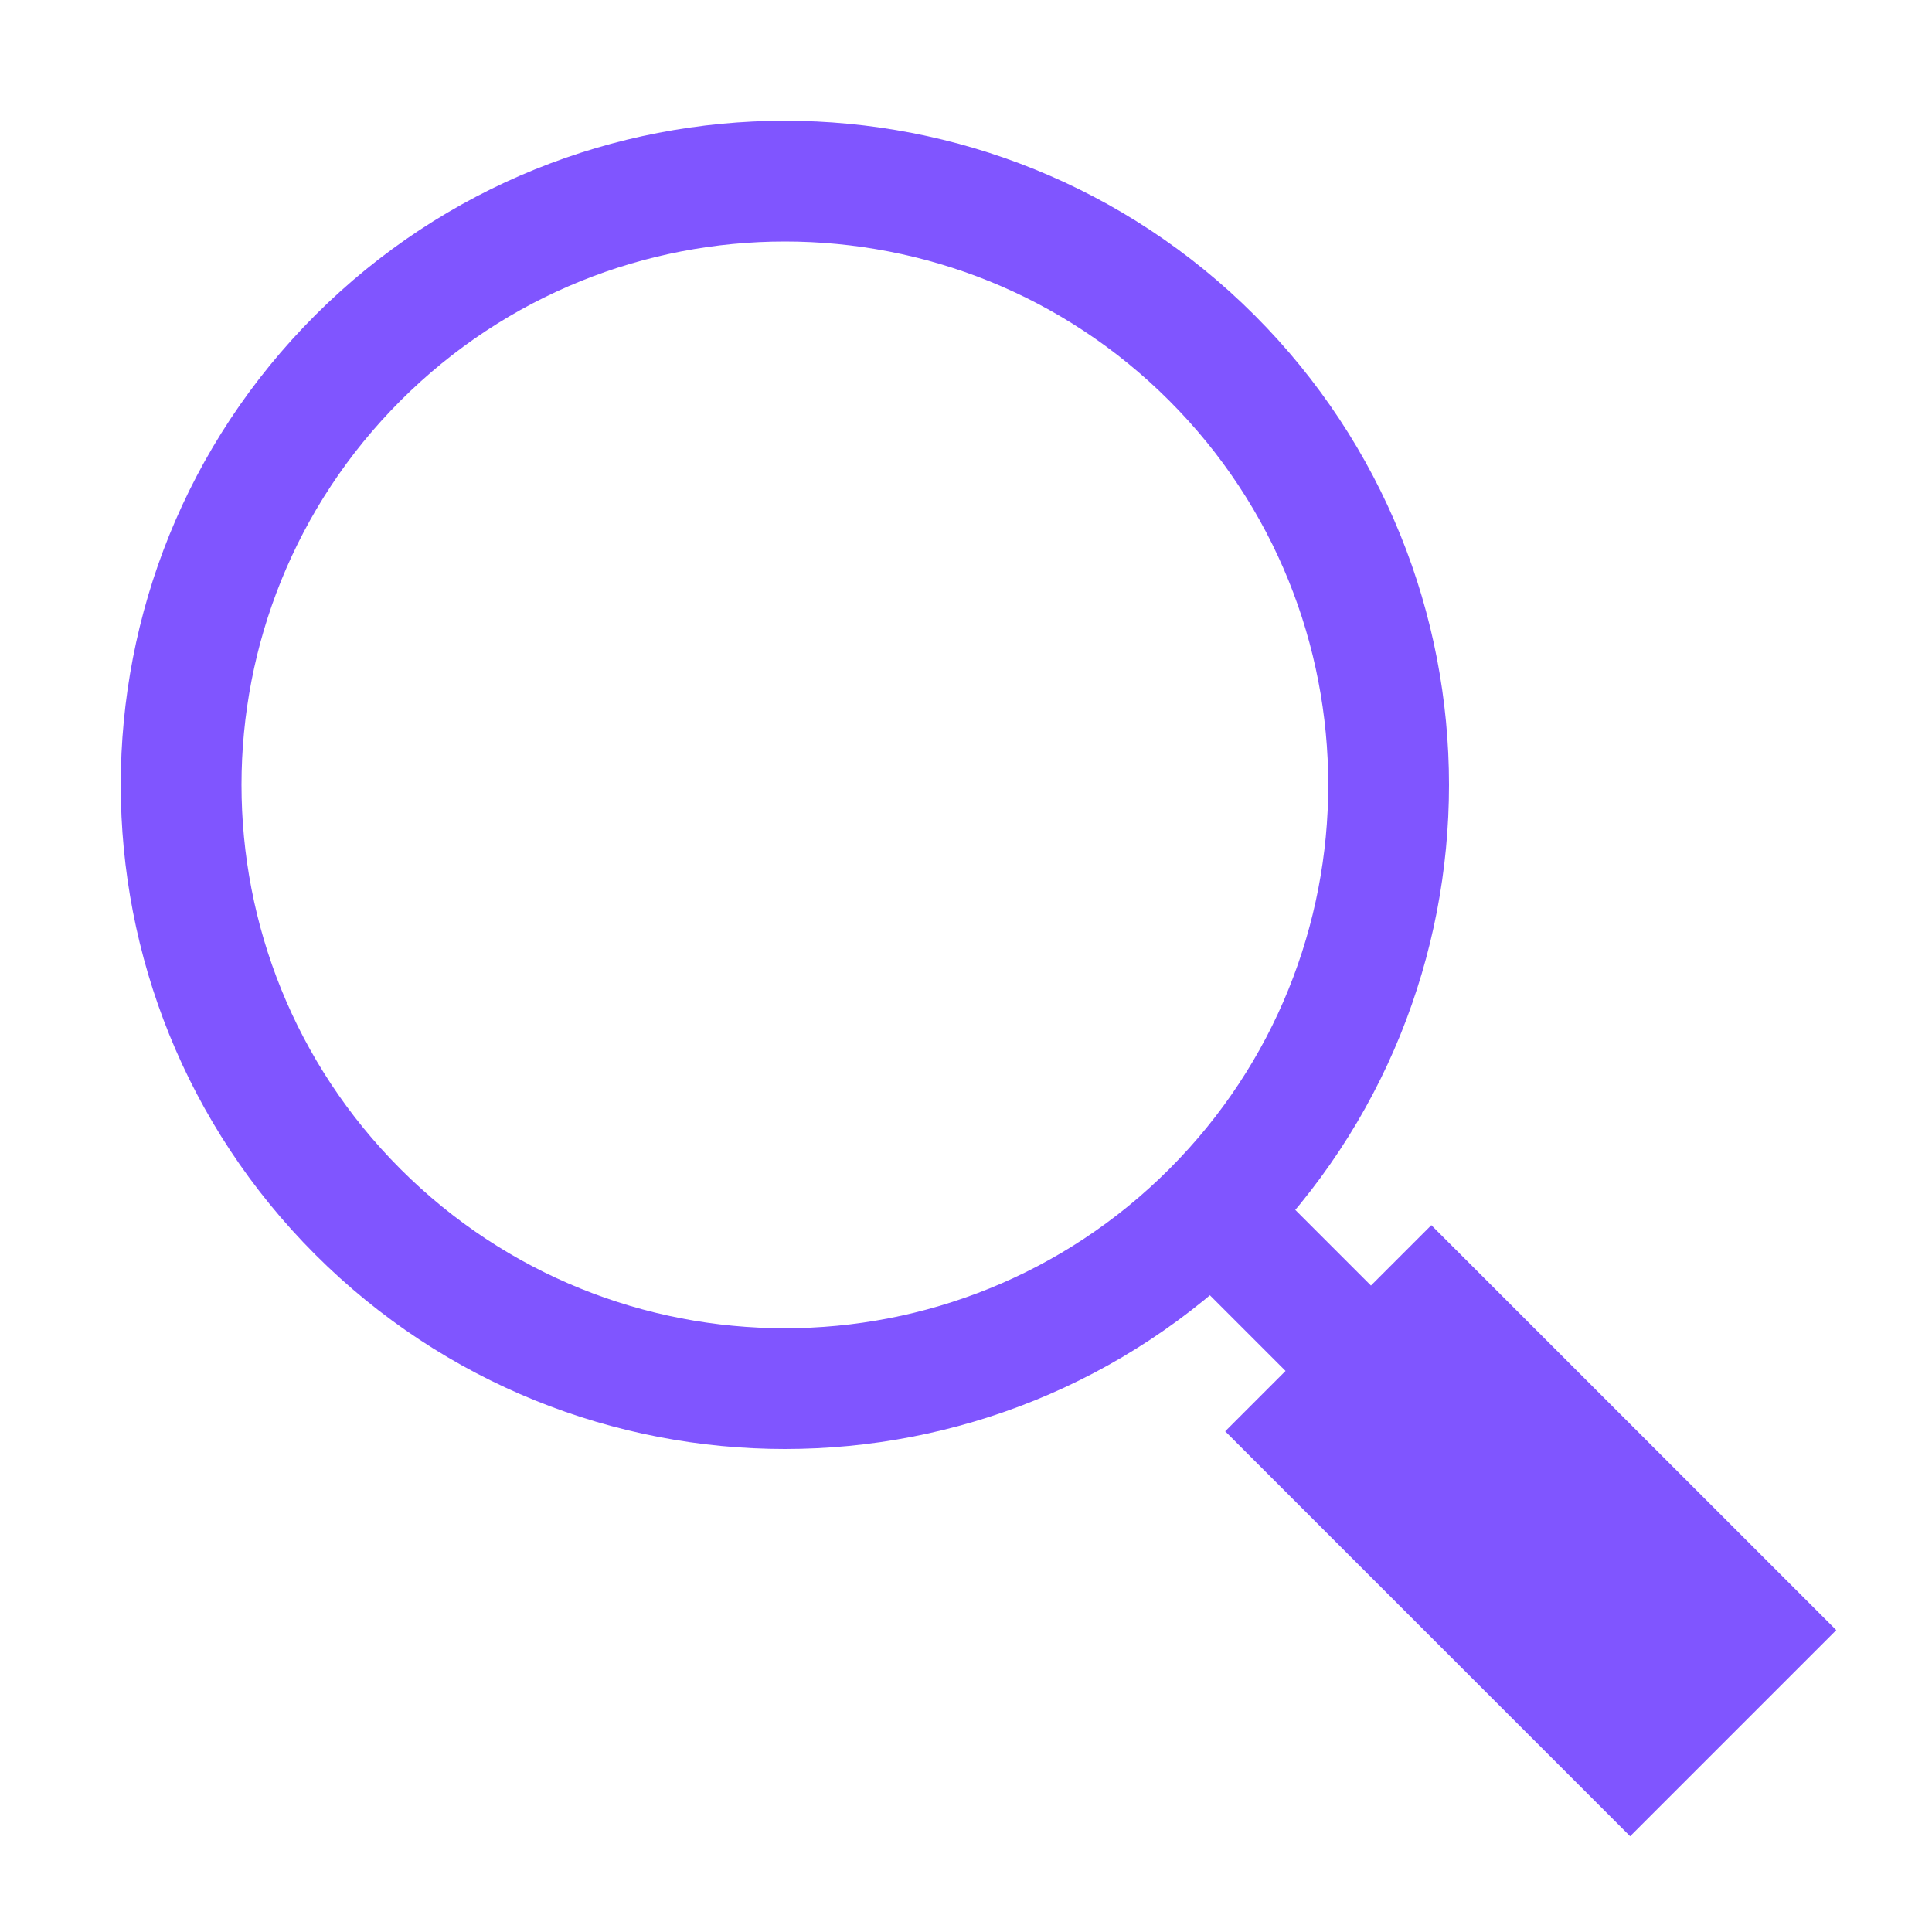
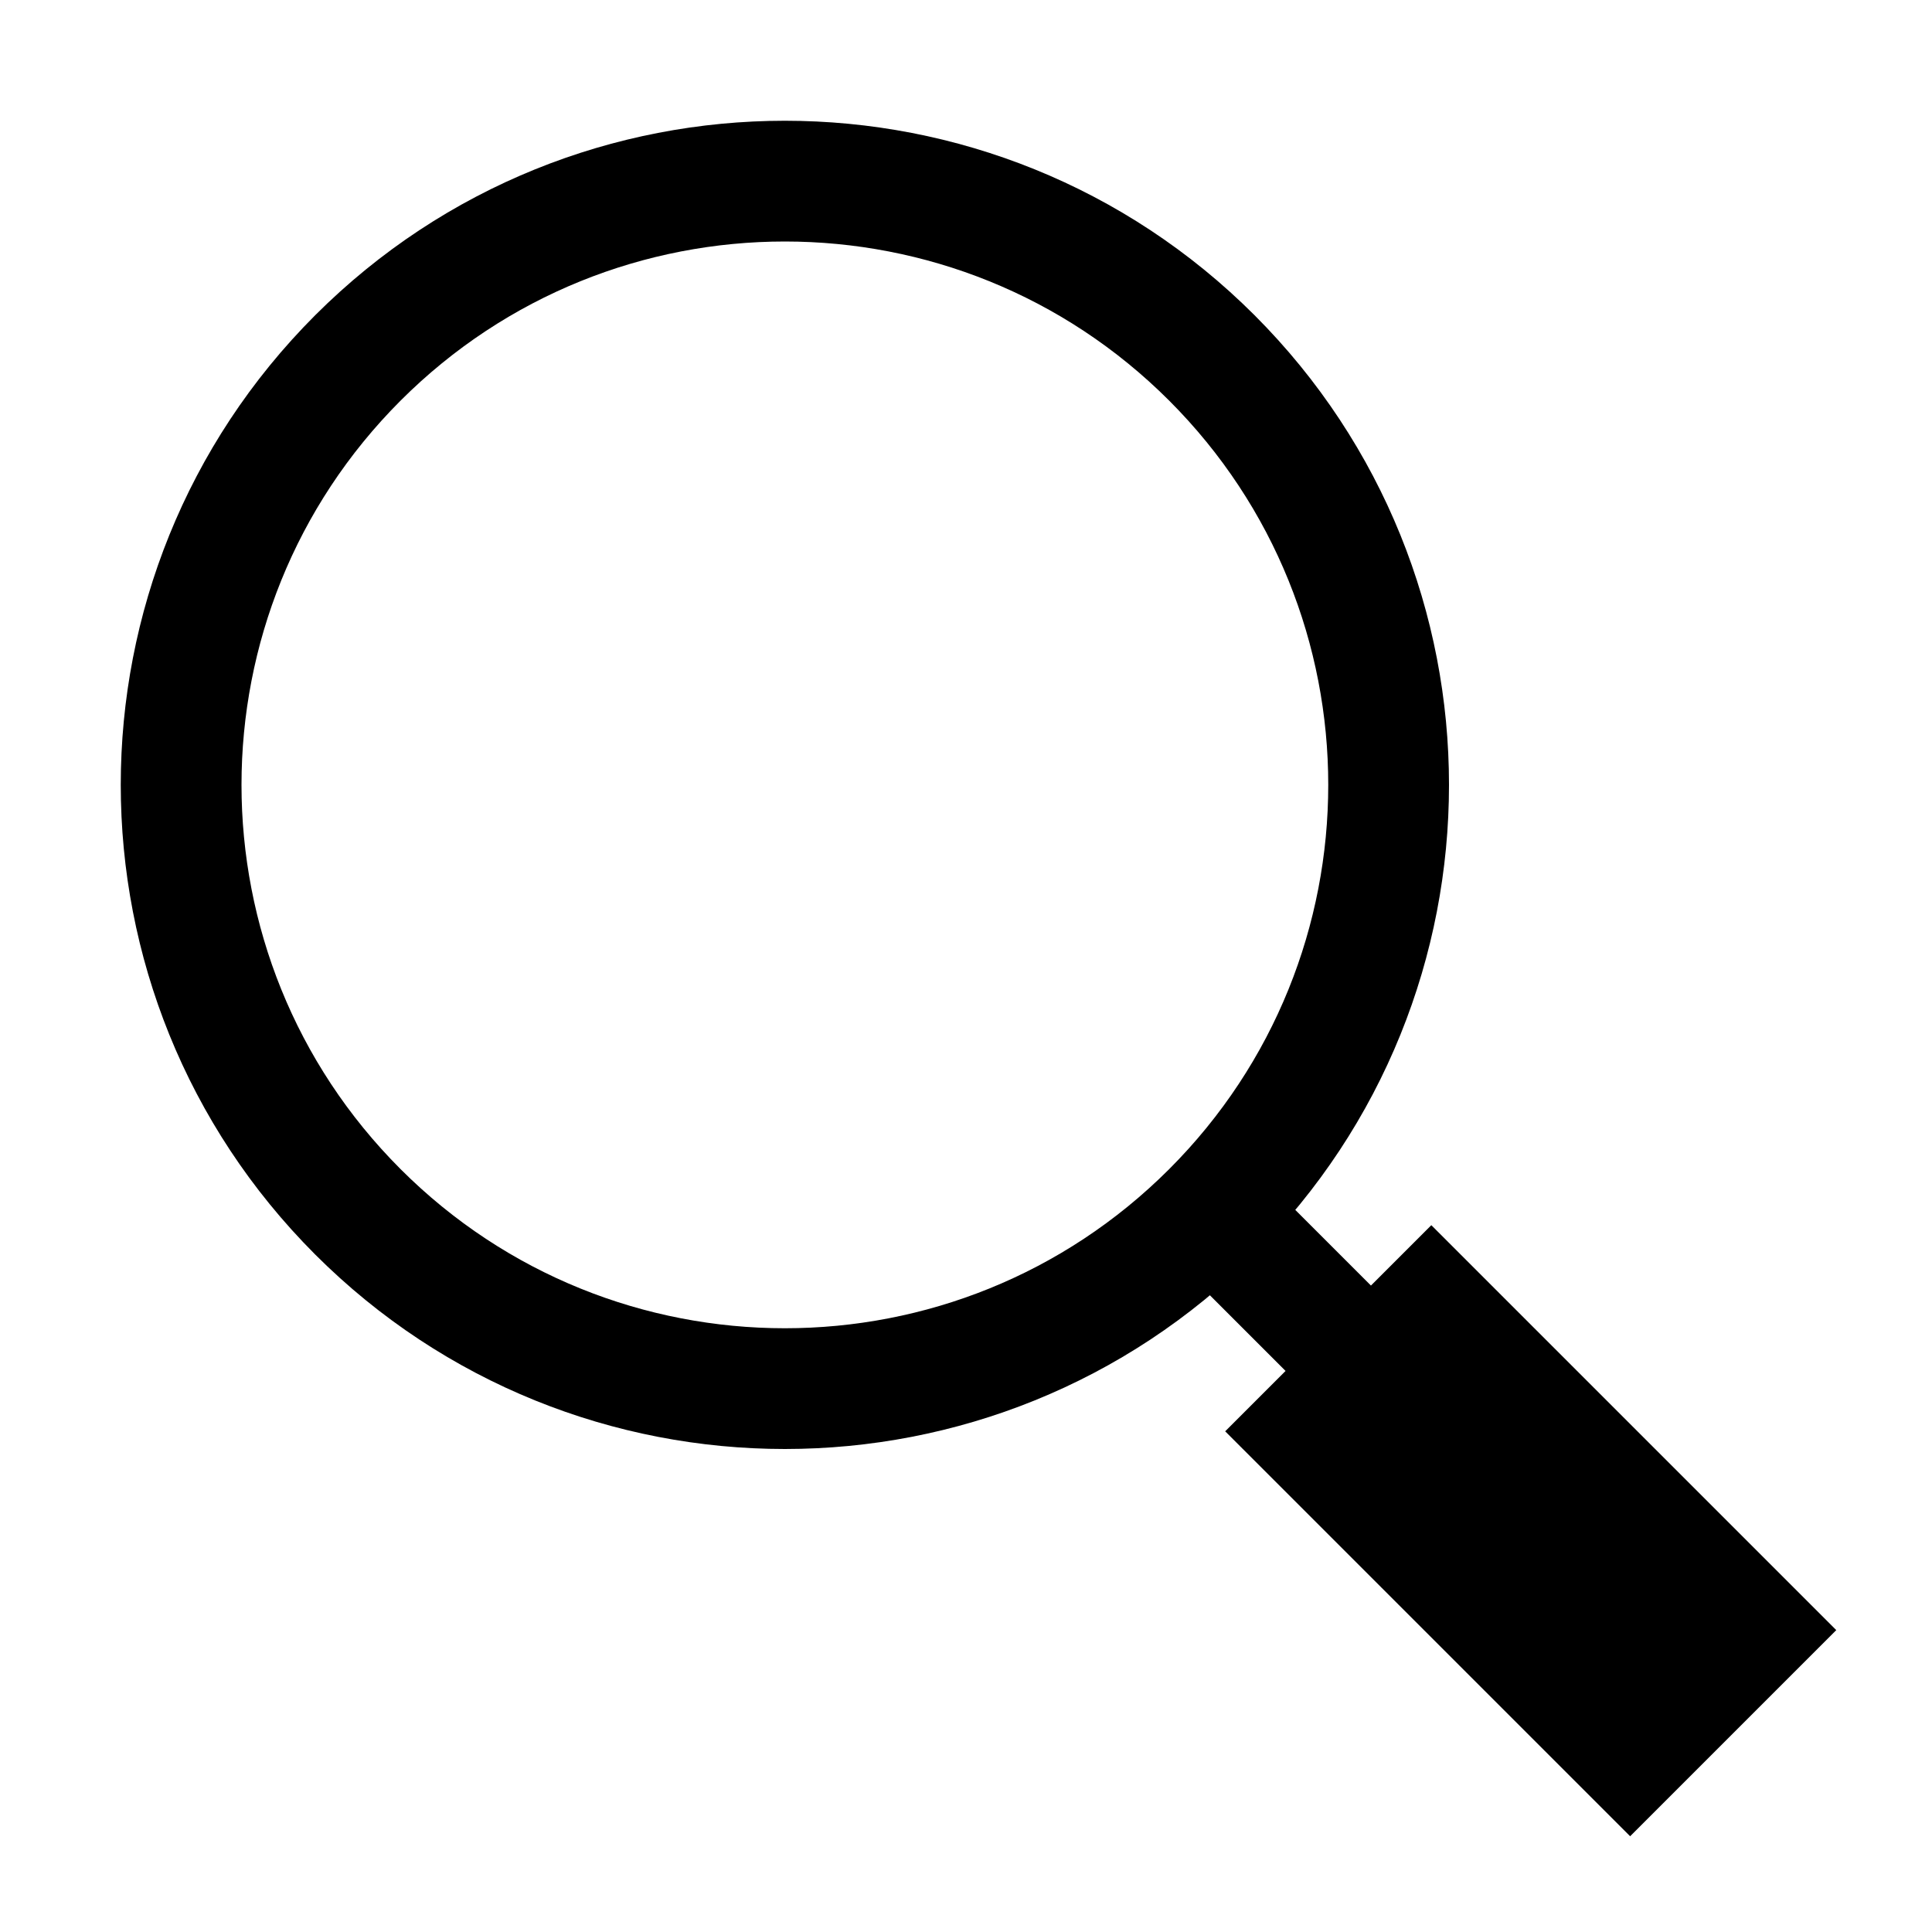
<svg xmlns="http://www.w3.org/2000/svg" width="16" height="16" viewBox="0 0 16 16" fill="none">
-   <path d="M10.036 10.036C11.988 8.083 11.988 4.917 10.036 2.964C8.083 1.012 4.917 1.012 2.964 2.964C1.012 4.917 1.012 8.083 2.964 10.036C4.917 11.988 8.083 11.988 10.036 10.036ZM10.036 10.036L14 14M14 14L14.5 13.5L11.5 10.5M14 14L13.5 14.5L10.5 11.5" stroke="#8055FF" />
+   <path d="M10.036 10.036C11.988 8.083 11.988 4.917 10.036 2.964C8.083 1.012 4.917 1.012 2.964 2.964C1.012 4.917 1.012 8.083 2.964 10.036C4.917 11.988 8.083 11.988 10.036 10.036ZM10.036 10.036L14 14M14 14L14.5 13.5L11.5 10.5M14 14L13.5 14.5L10.5 11.5" stroke="currentColor" />
</svg>
